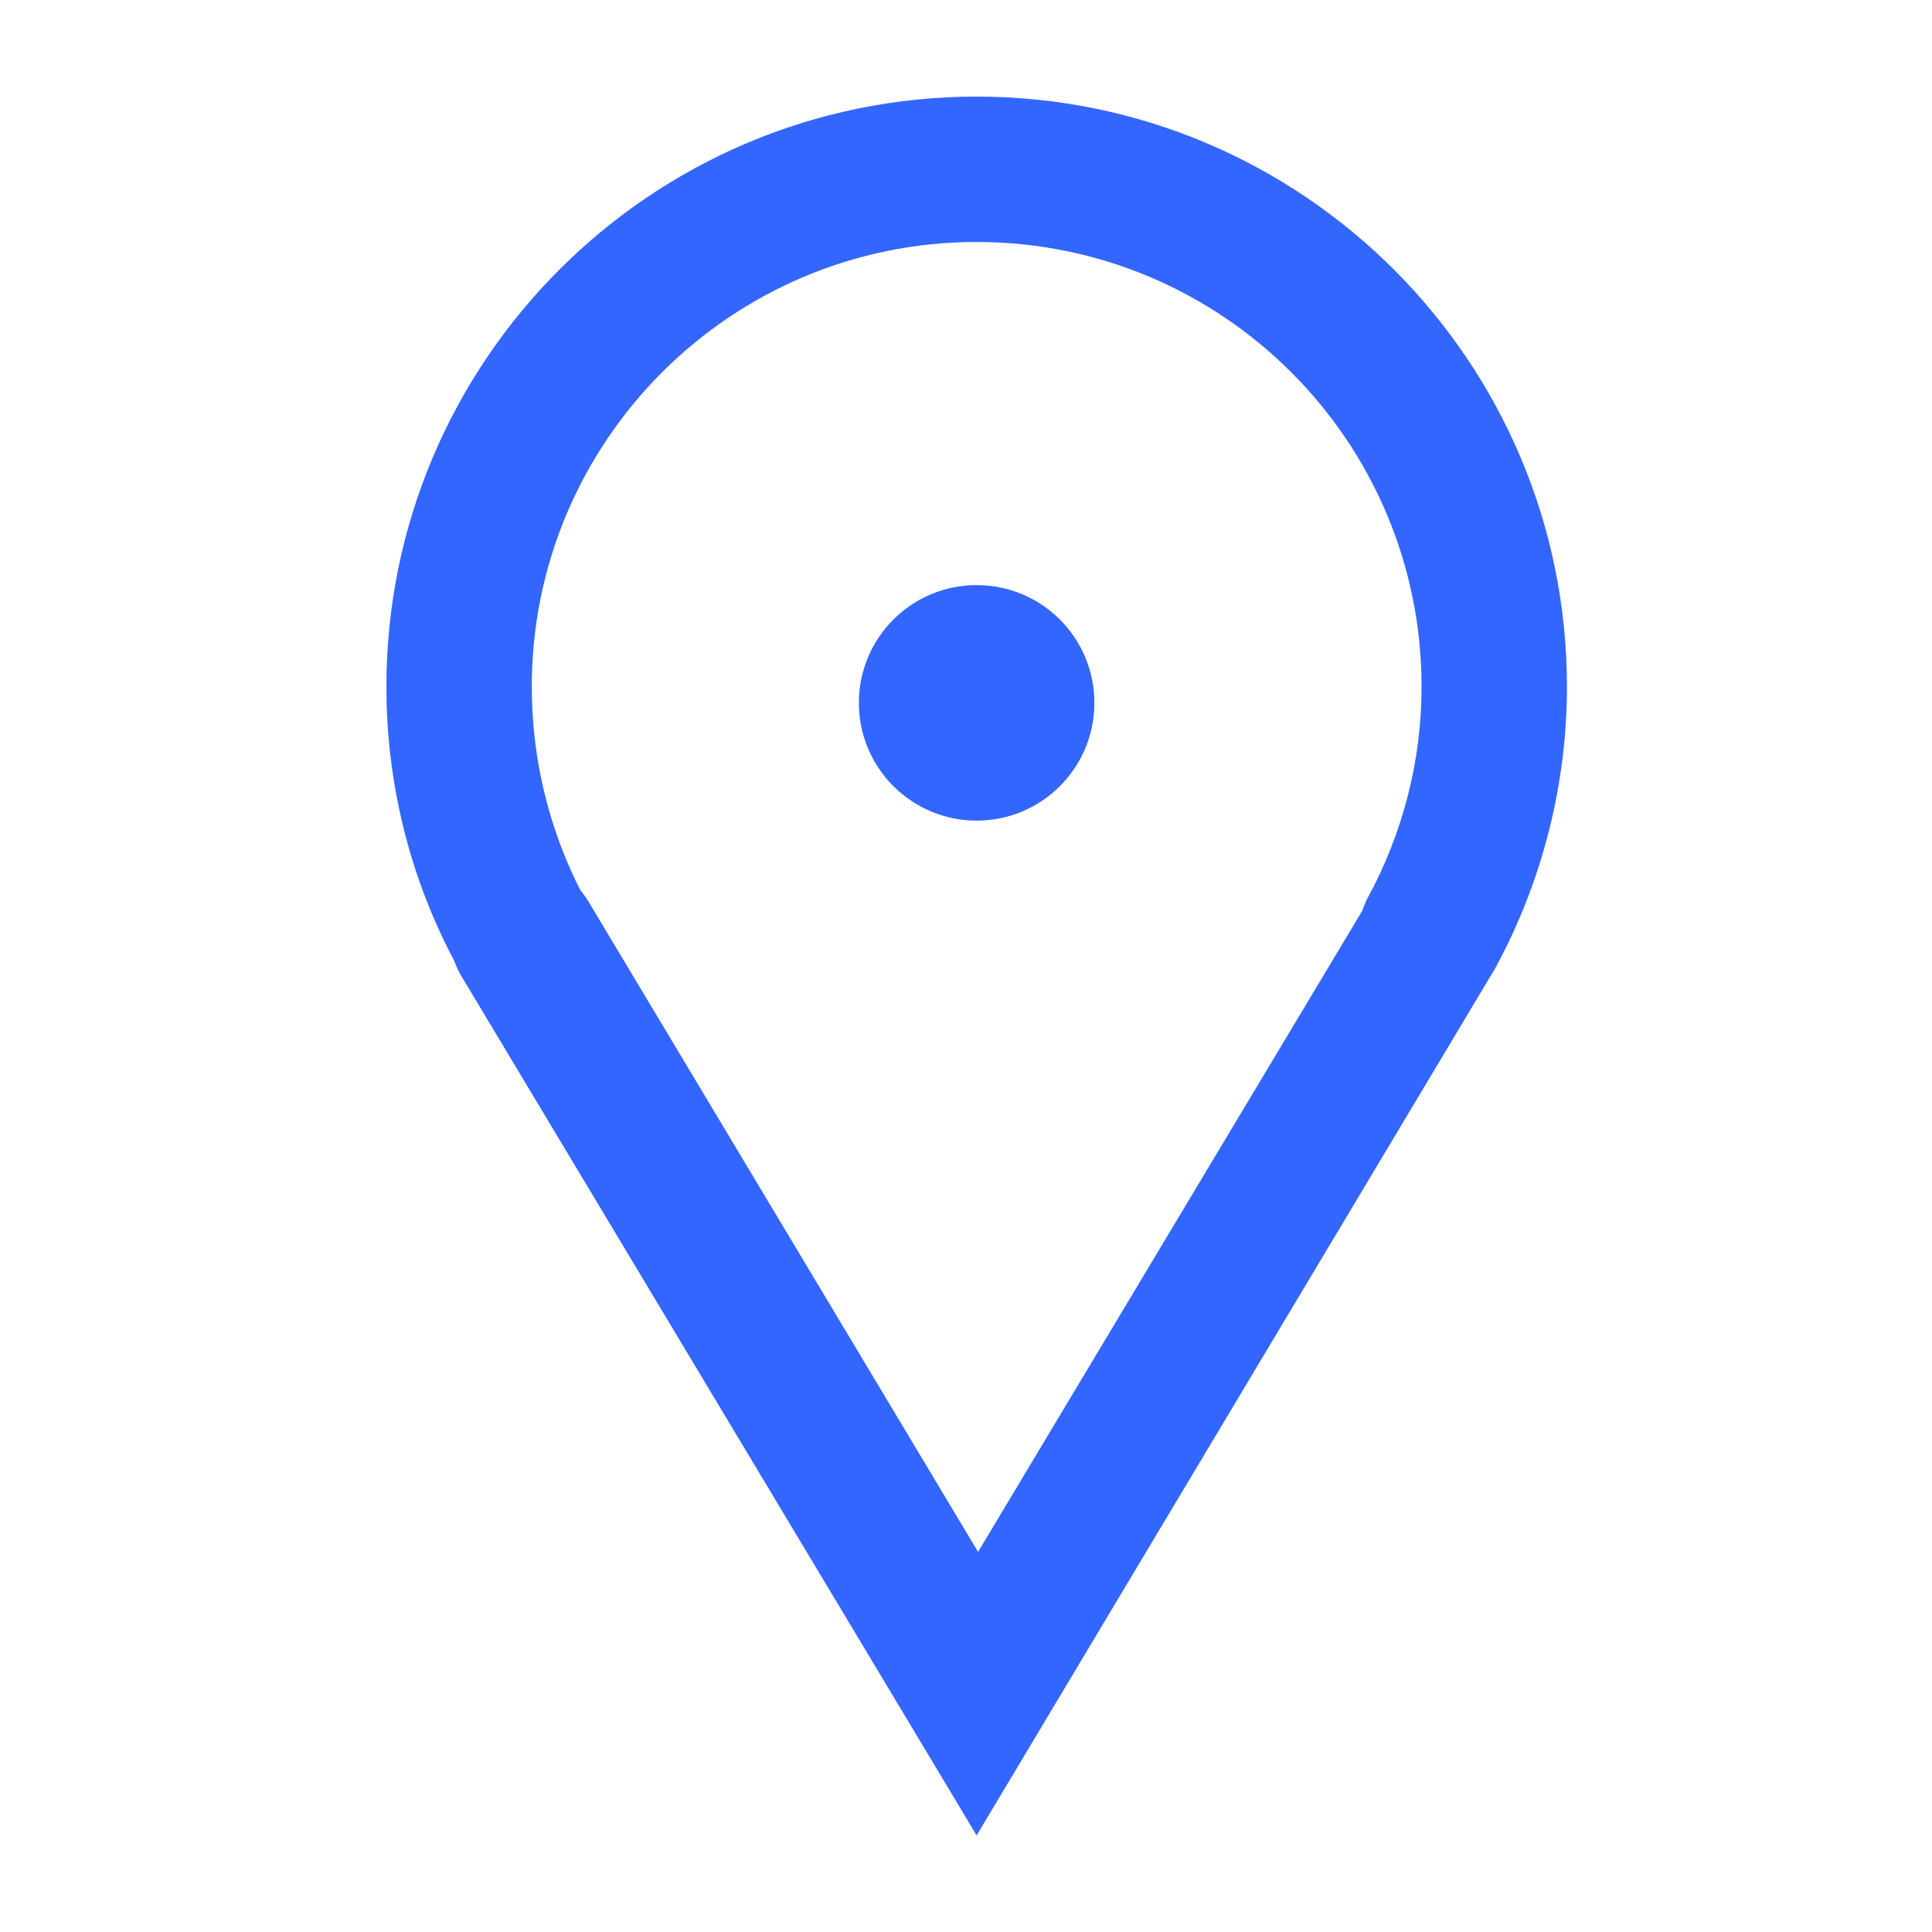
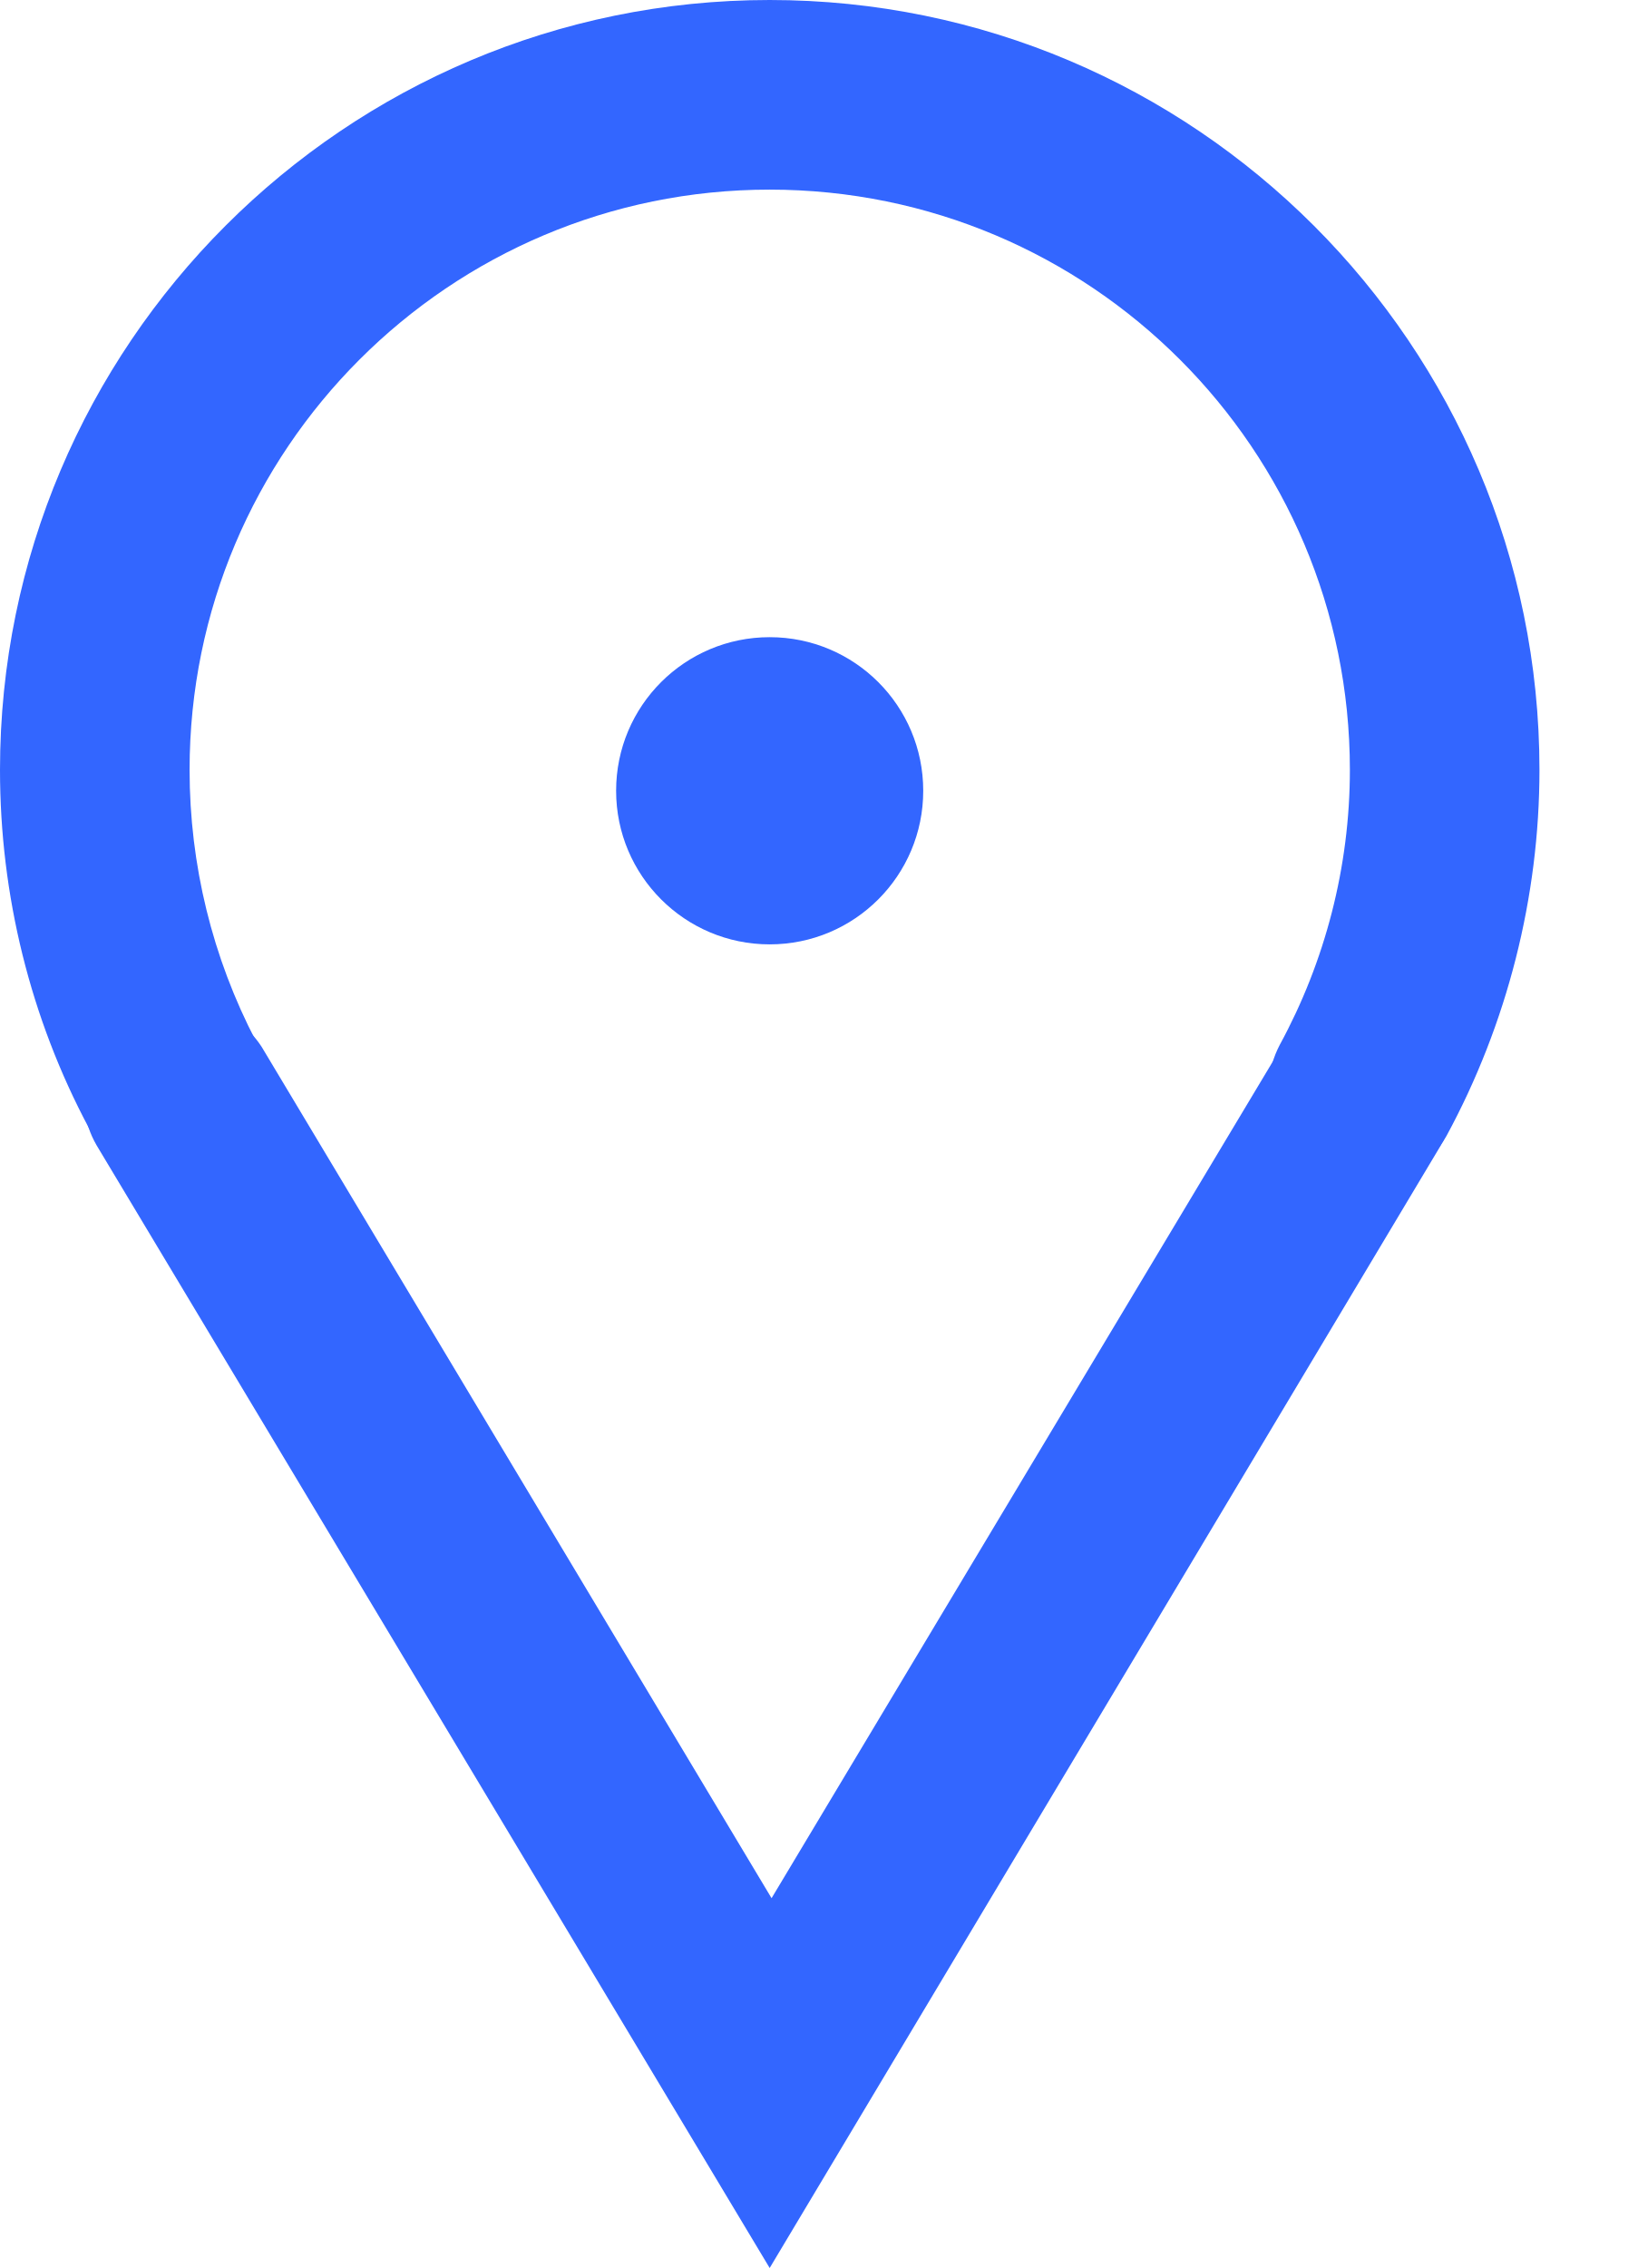
- <svg xmlns="http://www.w3.org/2000/svg" width="20" height="20" viewBox="0 0 20 20" fill="none">
-   <path d="M10.11 8.495C10.784 8.495 11.329 7.949 11.329 7.276C11.329 6.602 10.784 6.057 10.11 6.057C9.437 6.057 8.891 6.602 8.891 7.276C8.891 7.949 9.437 8.495 10.11 8.495Z" fill="#36f" />
-   <path d="M14.821 10.406C14.701 10.406 14.58 10.376 14.46 10.316C14.099 10.12 13.963 9.669 14.159 9.293C14.52 8.63 14.716 7.878 14.716 7.11C14.716 4.567 12.654 2.505 10.11 2.505C7.567 2.505 5.505 4.567 5.505 7.11C5.505 7.863 5.686 8.6 6.032 9.263C6.227 9.624 6.092 10.09 5.716 10.286C5.355 10.467 4.903 10.316 4.707 9.955C4.241 9.082 4 8.104 4 7.11C4 3.739 6.739 1 10.11 1C13.482 1 16.221 3.739 16.221 7.11C16.221 8.119 15.965 9.127 15.483 10.015C15.348 10.256 15.092 10.406 14.821 10.406Z" fill="#36f" />
-   <path d="M10.11 19L4.768 10.091C4.557 9.729 4.677 9.263 5.038 9.052C5.4 8.841 5.851 8.962 6.077 9.308L10.125 16.065L14.174 9.308C14.385 8.947 14.851 8.841 15.212 9.052C15.543 9.263 15.649 9.729 15.438 10.091L10.11 19Z" fill="#36f" />
+ <svg xmlns="http://www.w3.org/2000/svg" width="13" height="18" viewBox="0 0 13 18" fill="none">
+   <path d="M6.11 7.495C6.784 7.495 7.329 6.949 7.329 6.276C7.329 5.602 6.784 5.057 6.11 5.057C5.437 5.057 4.891 5.602 4.891 6.276C4.891 6.949 5.437 7.495 6.11 7.495Z" fill="#3366ff" />
+   <path d="M10.821 9.406C10.701 9.406 10.58 9.376 10.46 9.316C10.099 9.12 9.963 8.669 10.159 8.293C10.52 7.63 10.716 6.878 10.716 6.11C10.716 3.567 8.654 1.505 6.11 1.505C3.567 1.505 1.505 3.567 1.505 6.11C1.505 6.863 1.686 7.6 2.032 8.263C2.227 8.624 2.092 9.09 1.716 9.286C1.355 9.467 0.903 9.316 0.707 8.955C0.241 8.082 0 7.104 0 6.11C0 2.739 2.739 0 6.11 0C9.482 0 12.221 2.739 12.221 6.11C12.221 7.119 11.965 8.127 11.483 9.015C11.348 9.256 11.092 9.406 10.821 9.406Z" fill="#3366ff" />
+   <path d="M6.11 18L0.767 9.09C0.557 8.729 0.677 8.263 1.038 8.052C1.4 7.841 1.851 7.962 2.077 8.308L6.125 15.065L10.174 8.308C10.385 7.947 10.851 7.841 11.212 8.052C11.543 8.263 11.649 8.729 11.438 9.09L6.11 18Z" fill="#3366ff" />
</svg>
